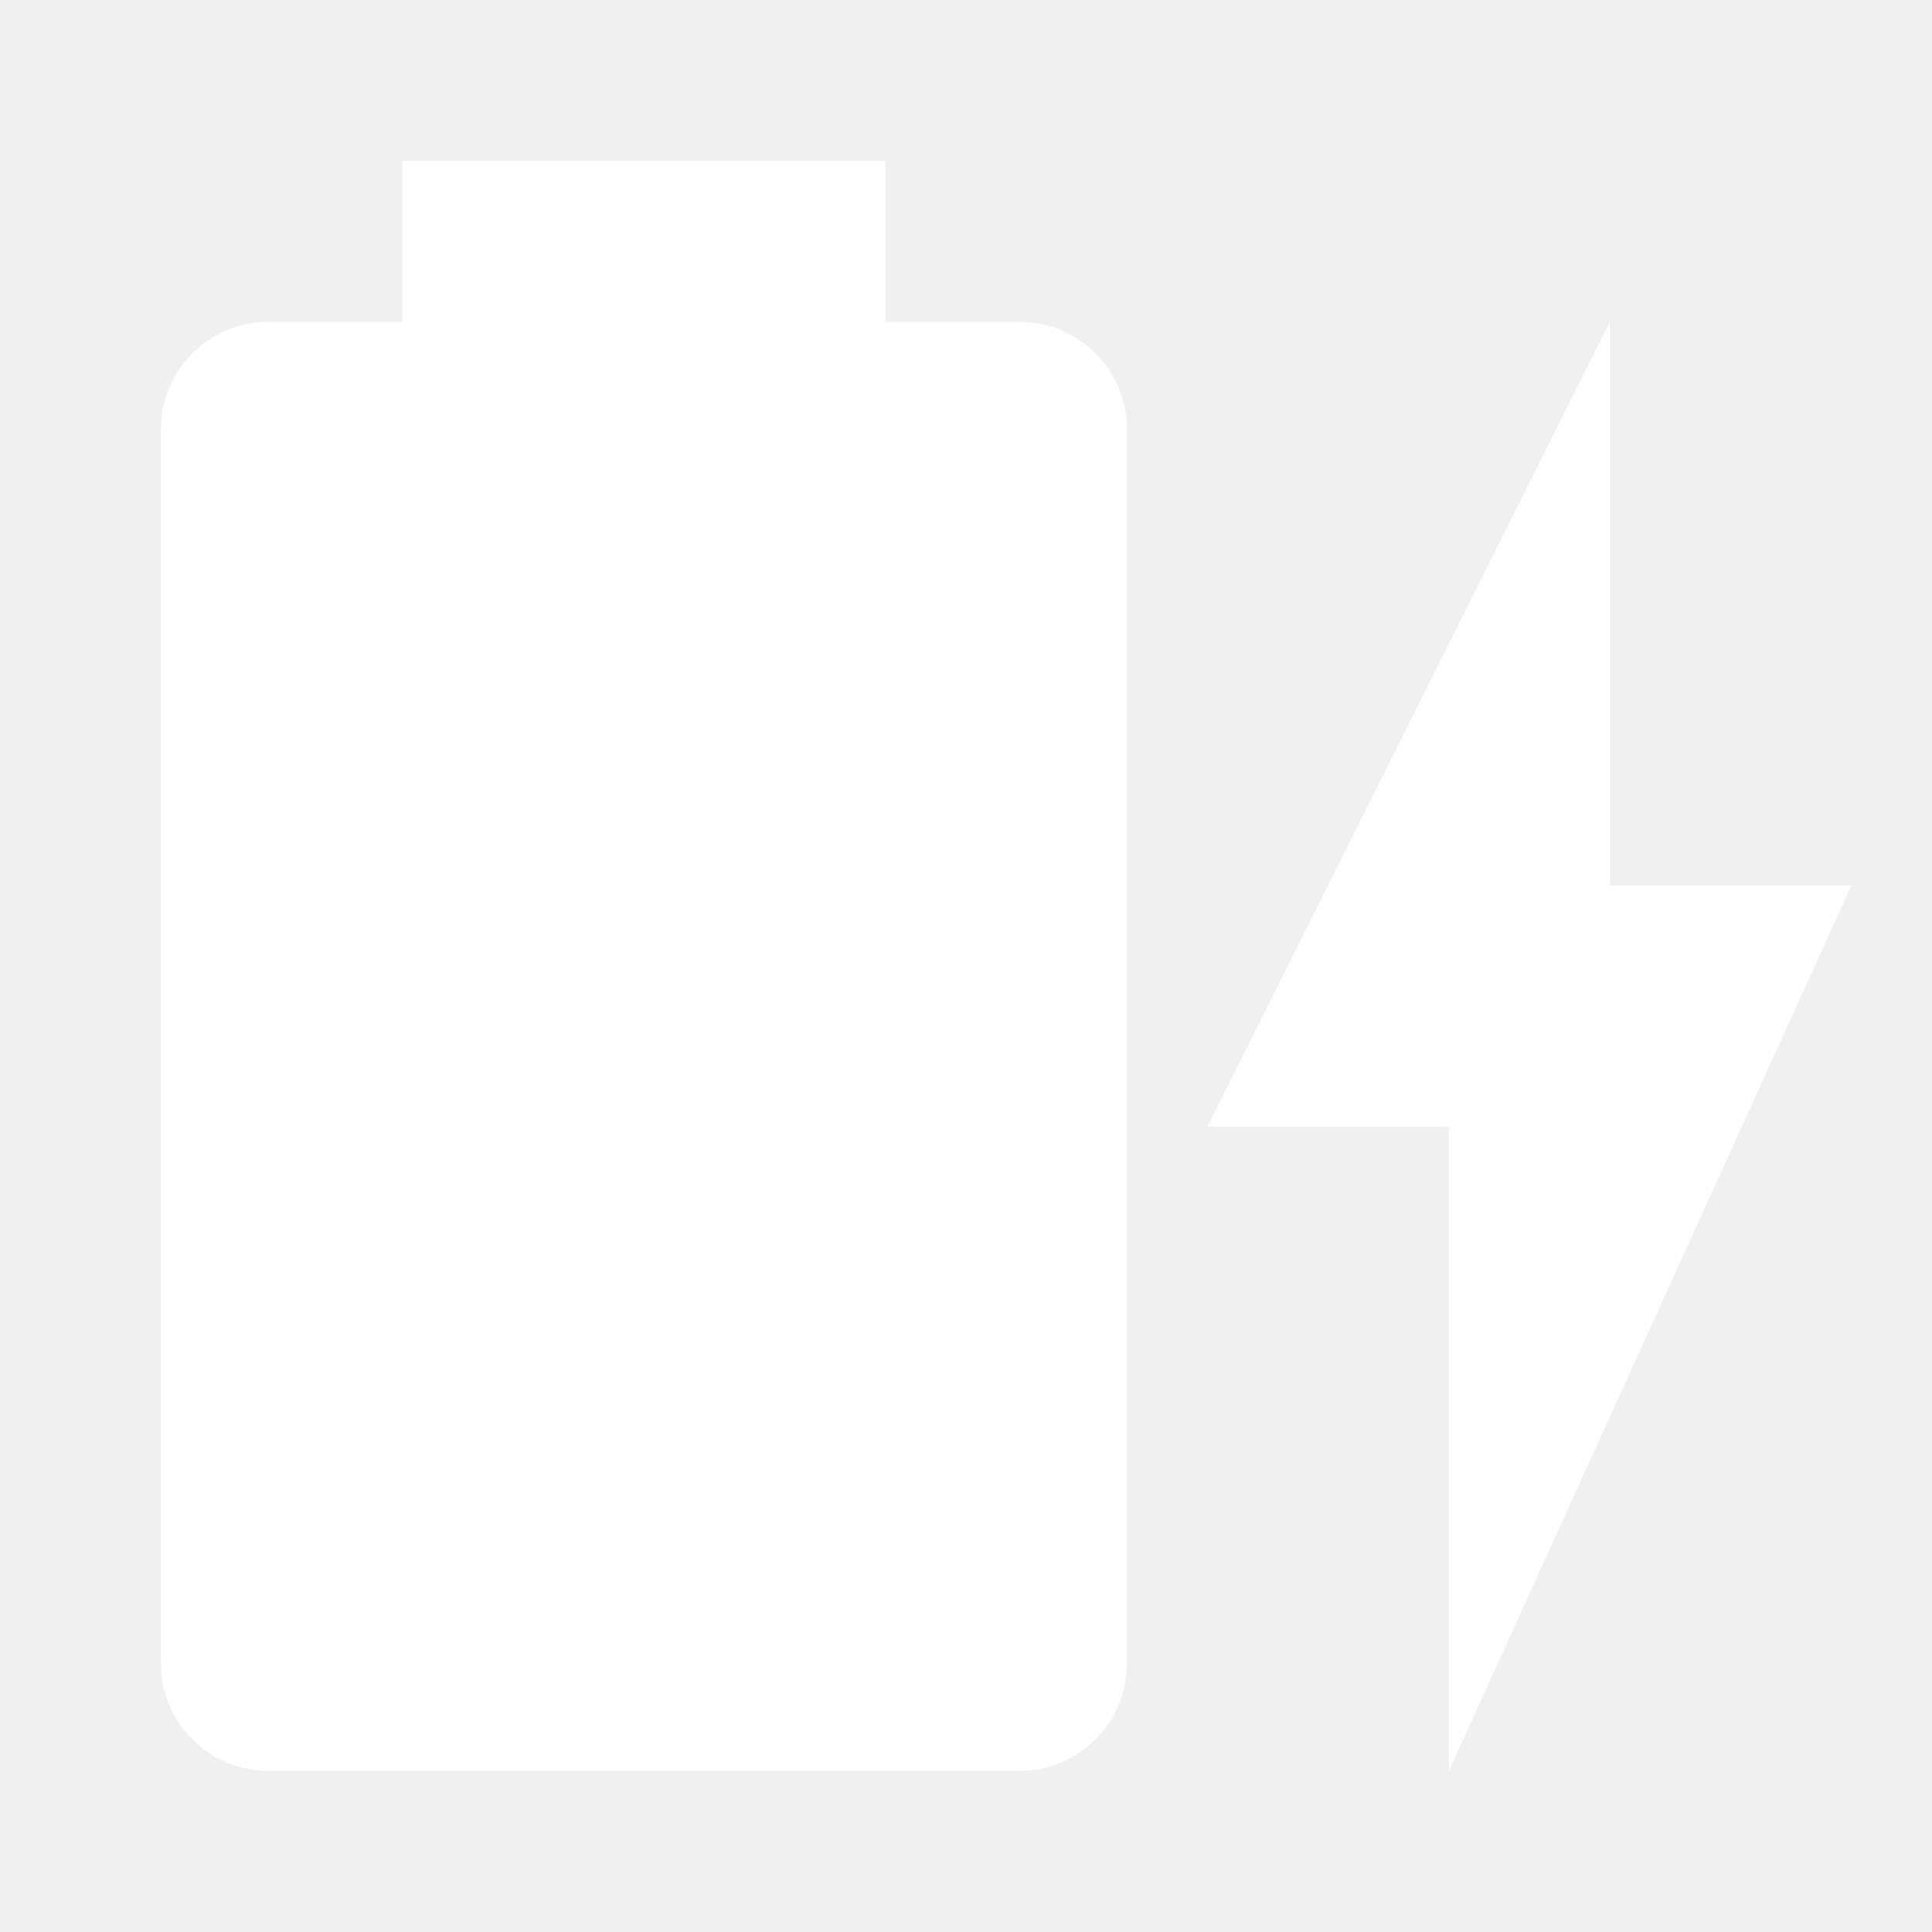
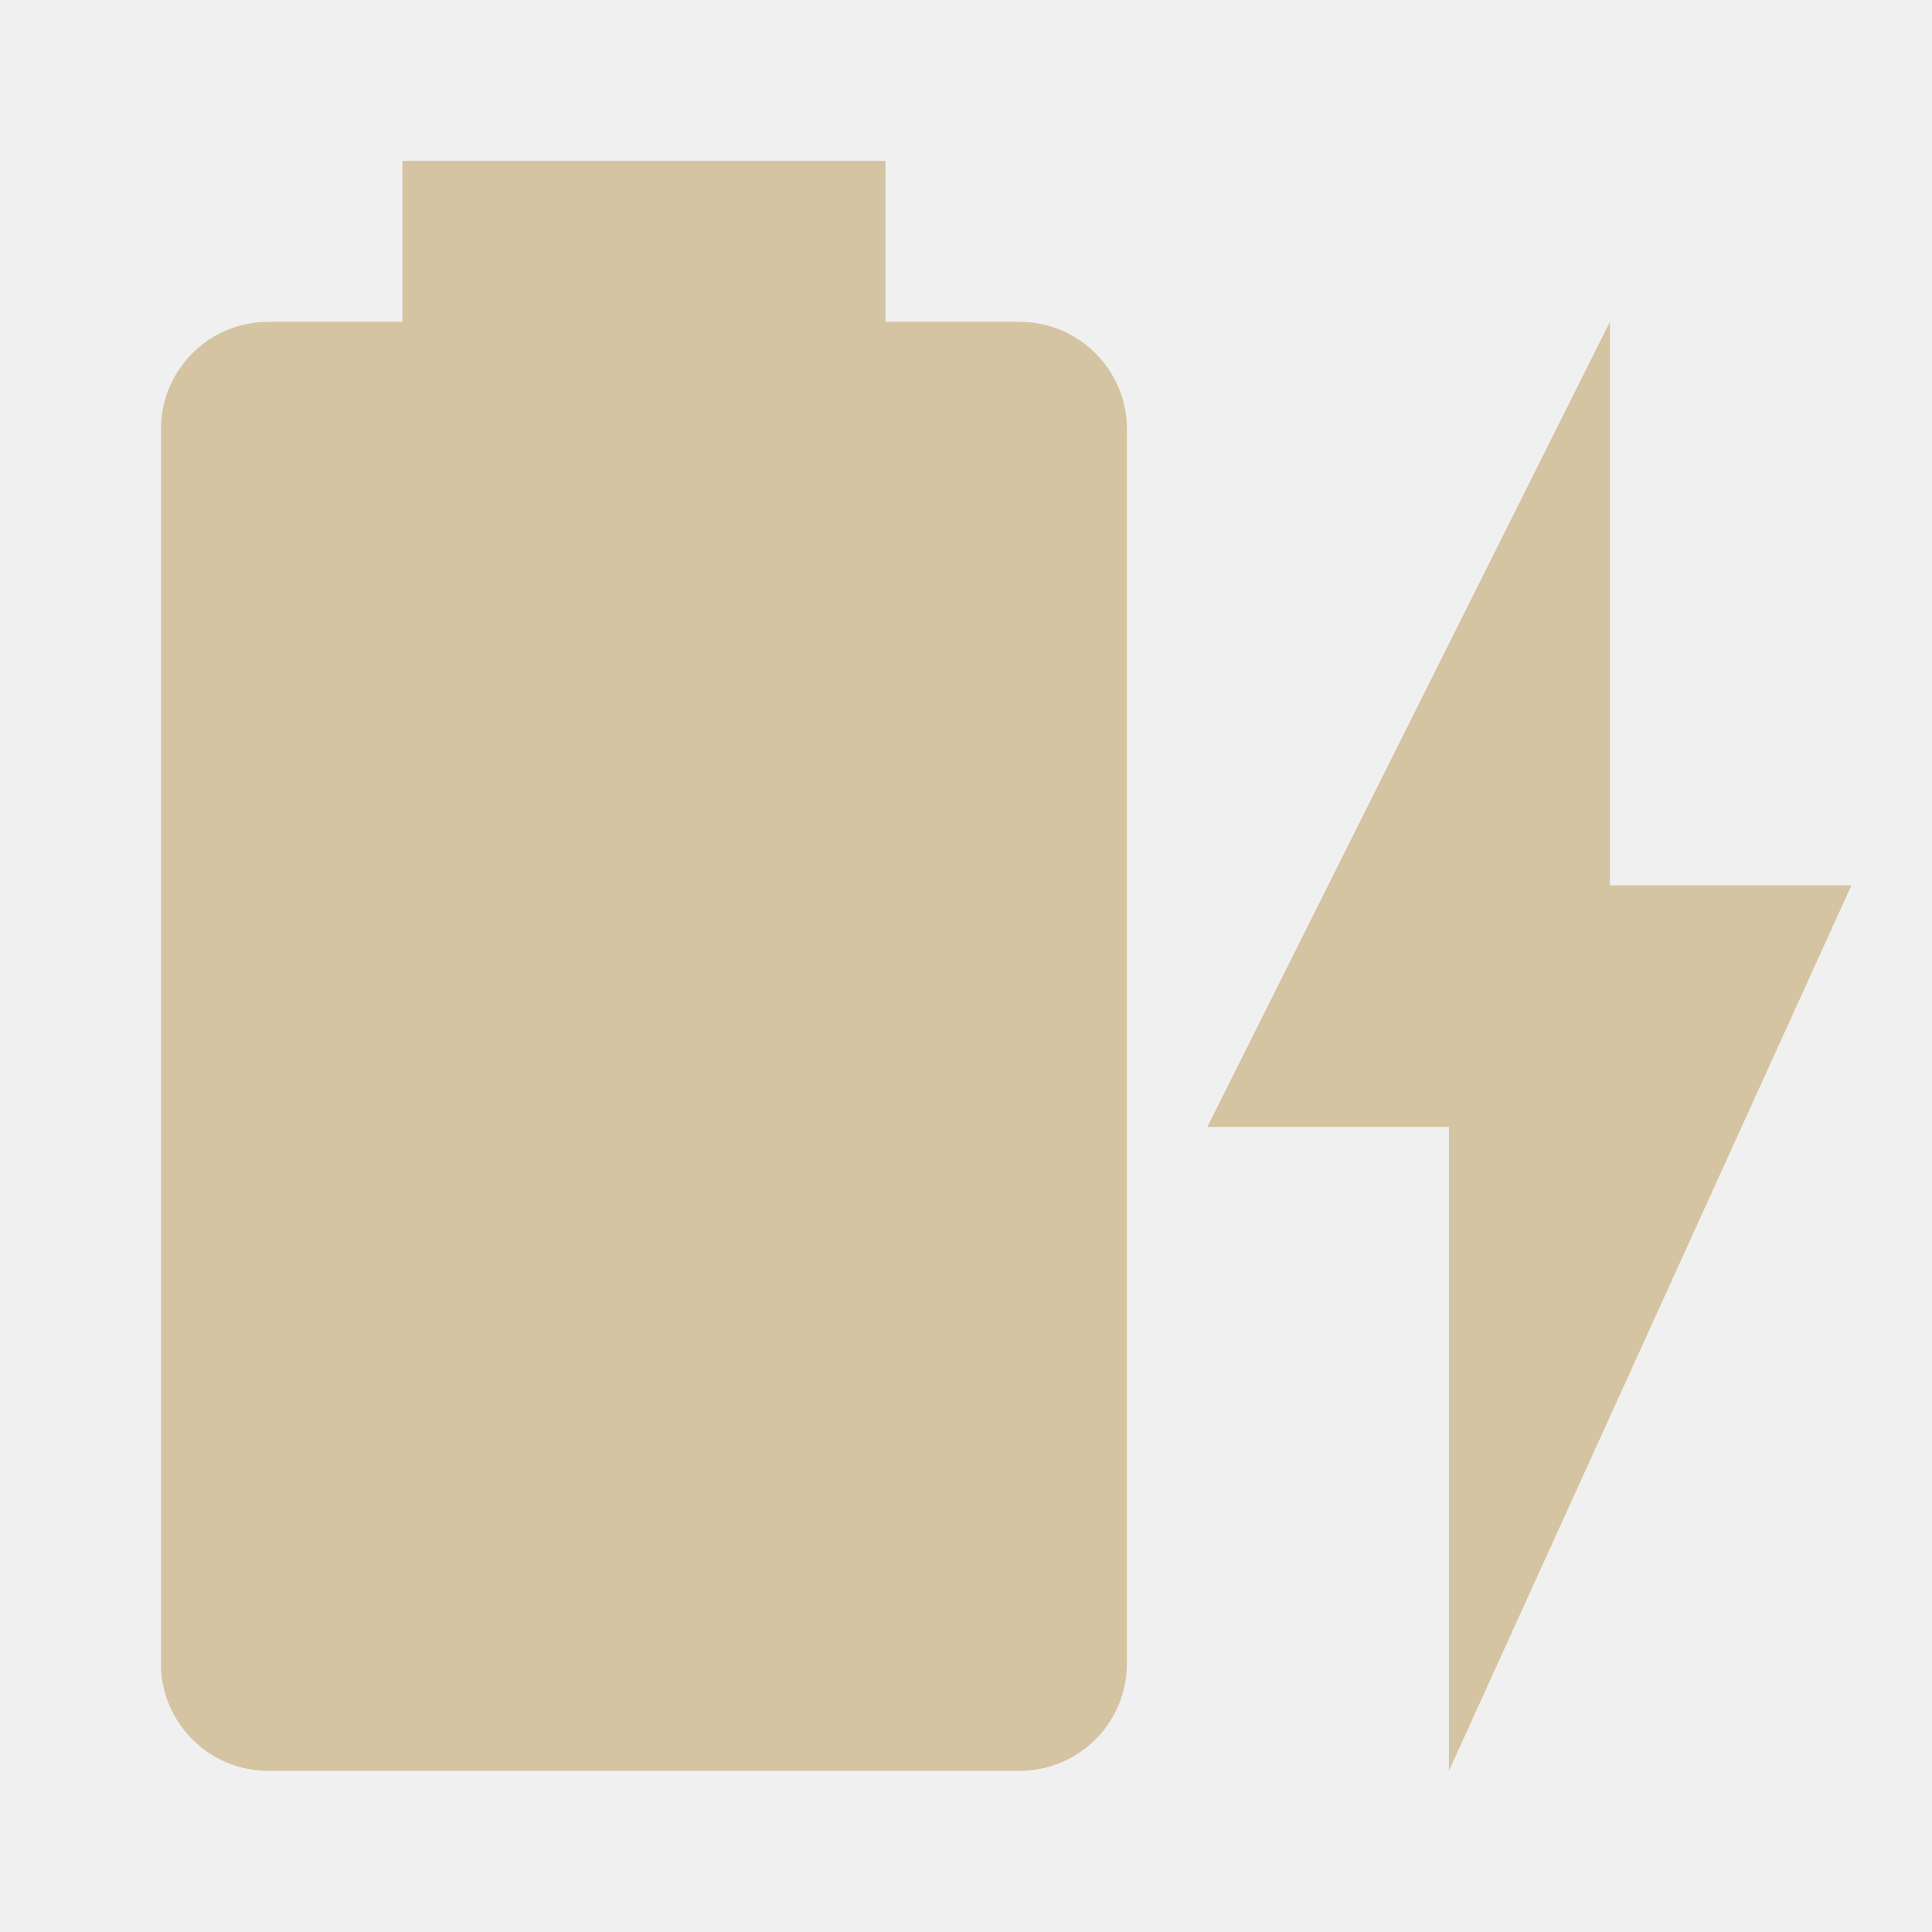
<svg xmlns="http://www.w3.org/2000/svg" version="1.1" baseProfile="full" width="240" height="240" viewBox="0 0 24.00 24.00" enable-background="new 0 0 24.00 24.00" xml:space="preserve">
-   <path fill="#FFFFFF" fill-opacity="1" stroke-width="0.2" stroke-linejoin="round" d="M 22.999,10.998L 19.999,10.998L 19.999,3.998L 14.999,13.998L 17.999,13.998L 17.999,21.998M 12.666,3.998L 10.999,3.998L 10.999,1.998L 4.999,1.998L 4.999,3.998L 3.332,3.998C 2.596,3.998 1.999,4.595 1.999,5.331L 1.999,20.665C 1.999,21.401 2.596,21.998 3.332,21.998L 12.666,21.998C 13.402,21.998 13.999,21.401 13.999,20.665L 13.999,5.331C 13.999,4.595 13.402,3.998 12.666,3.998 Z " />
+   <path fill="#d5c4a1" fill-opacity="1" stroke-width="0.2" stroke-linejoin="round" d="M 22.999,10.998L 19.999,10.998L 19.999,3.998L 14.999,13.998L 17.999,13.998L 17.999,21.998M 12.666,3.998L 10.999,3.998L 10.999,1.998L 4.999,1.998L 4.999,3.998L 3.332,3.998C 2.596,3.998 1.999,4.595 1.999,5.331L 1.999,20.665C 1.999,21.401 2.596,21.998 3.332,21.998L 12.666,21.998C 13.402,21.998 13.999,21.401 13.999,20.665L 13.999,5.331C 13.999,4.595 13.402,3.998 12.666,3.998 Z " />
</svg>
